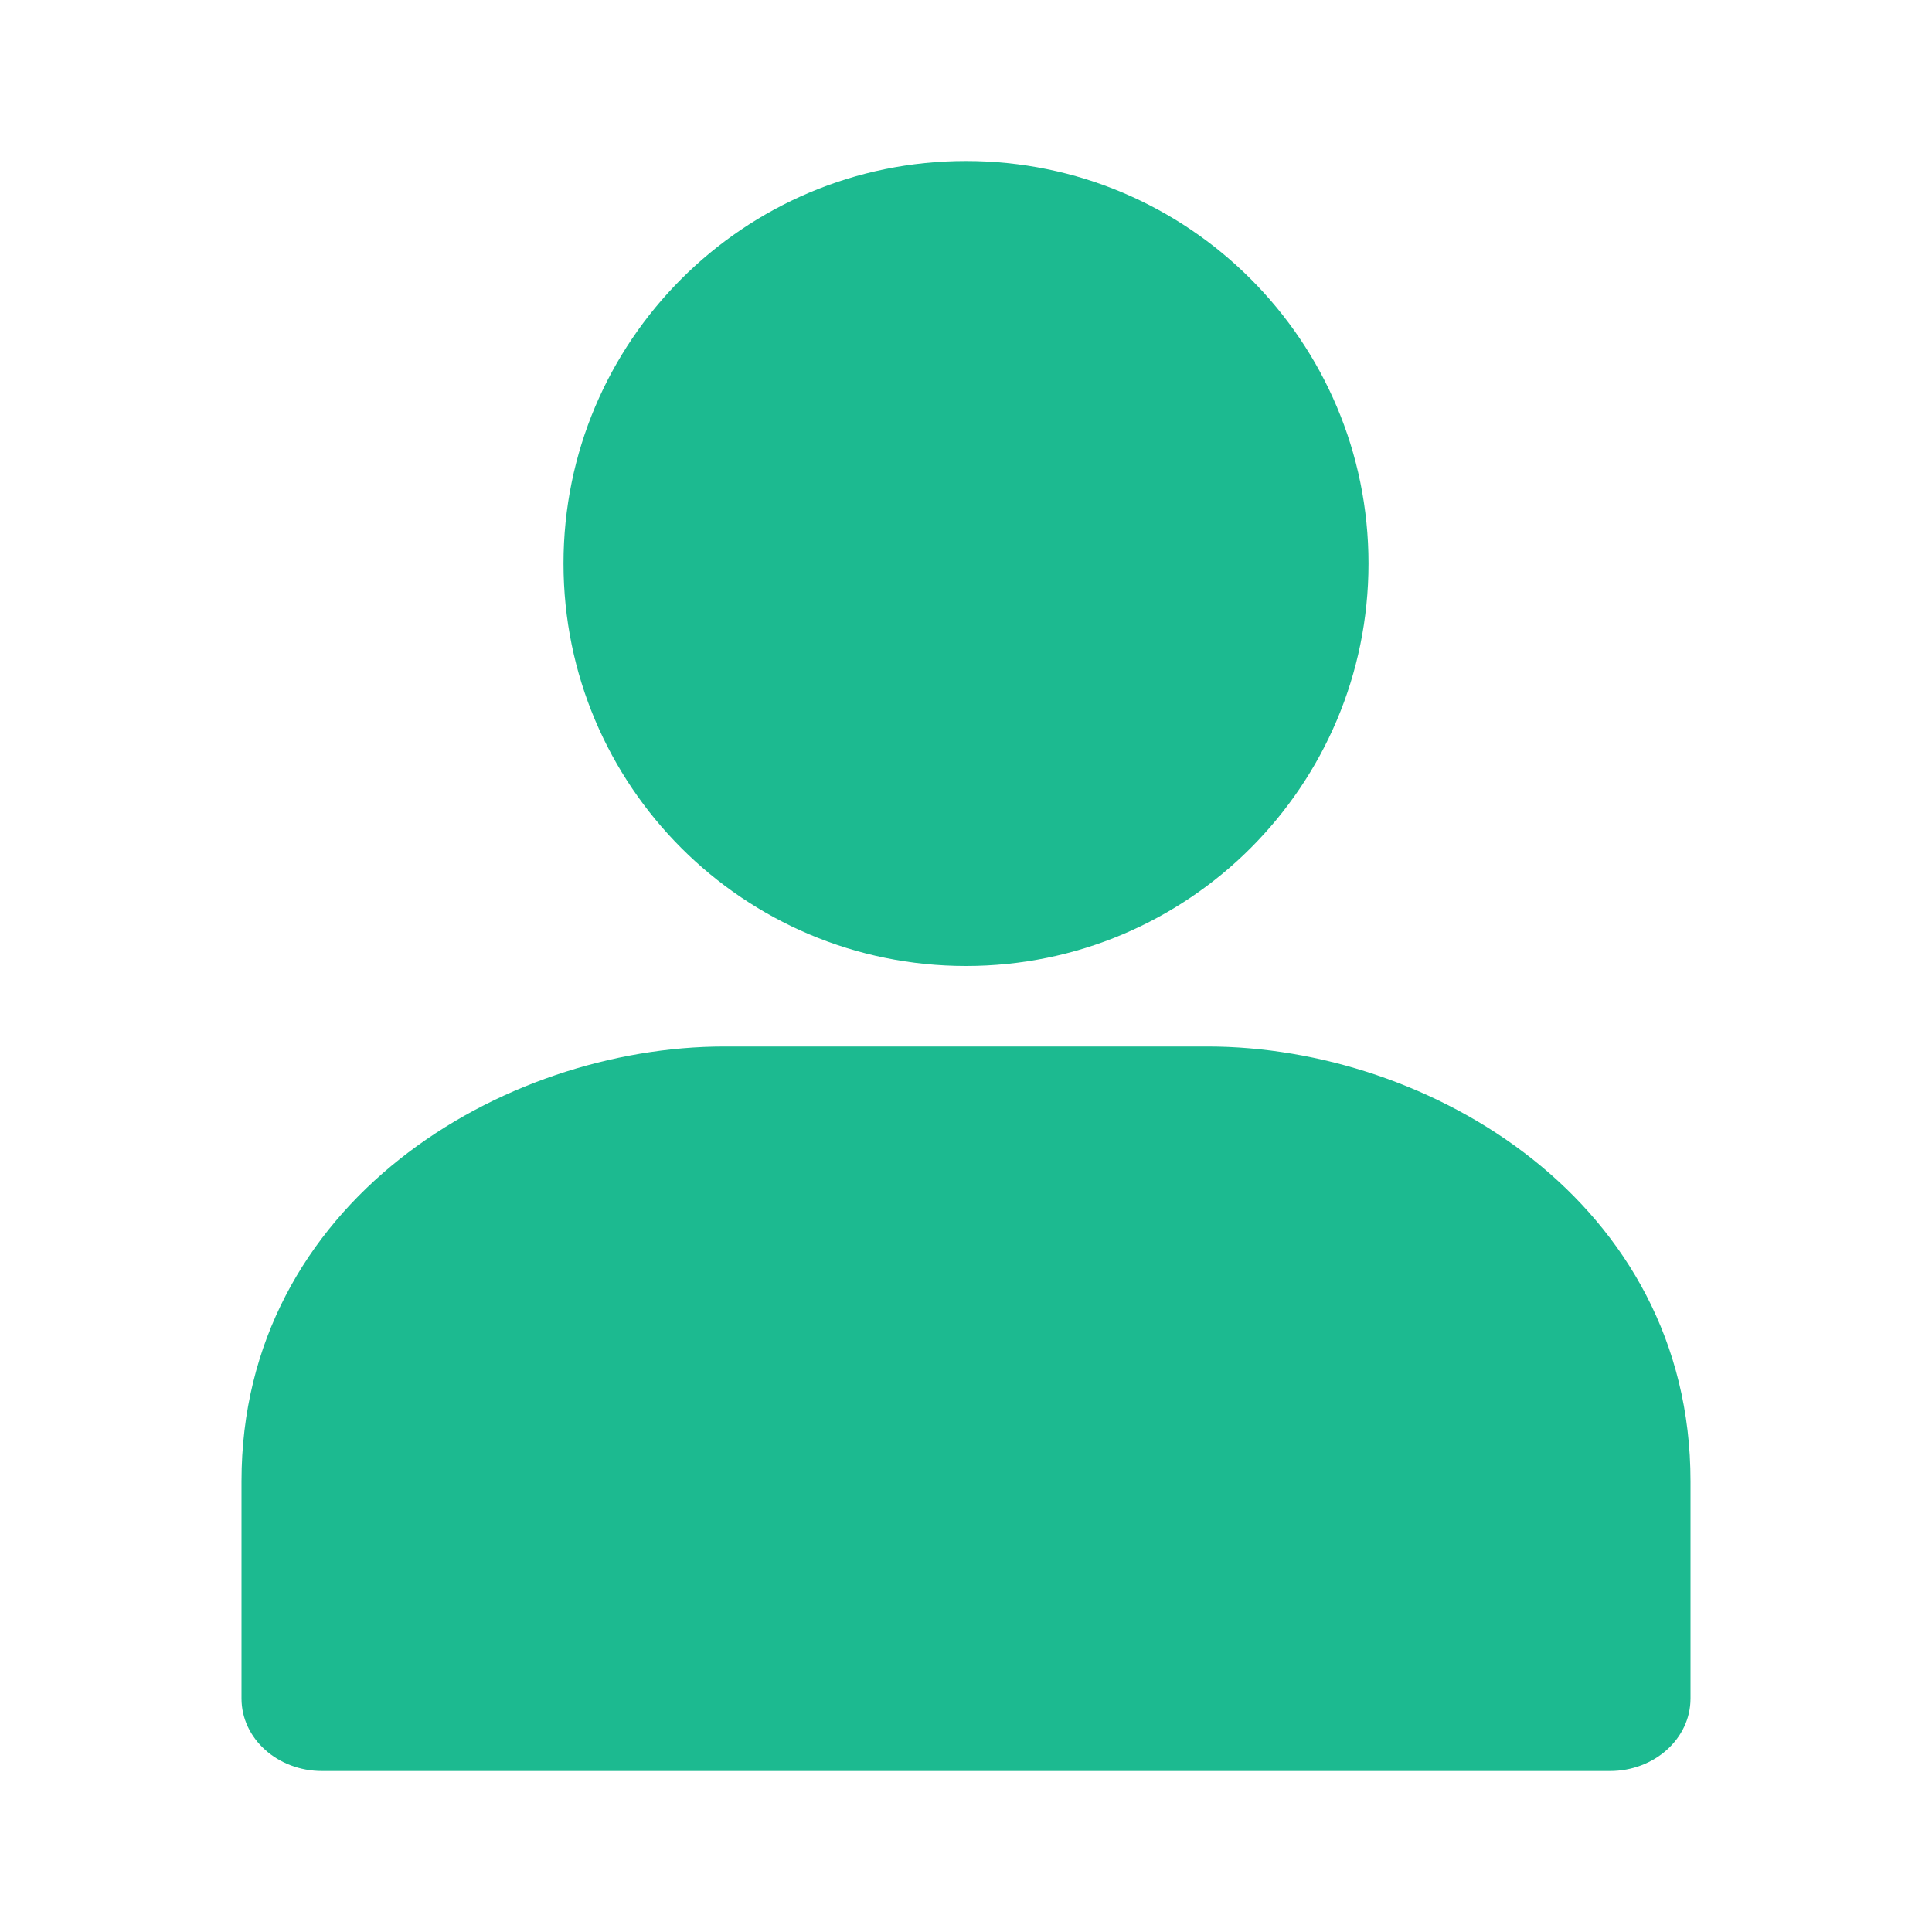
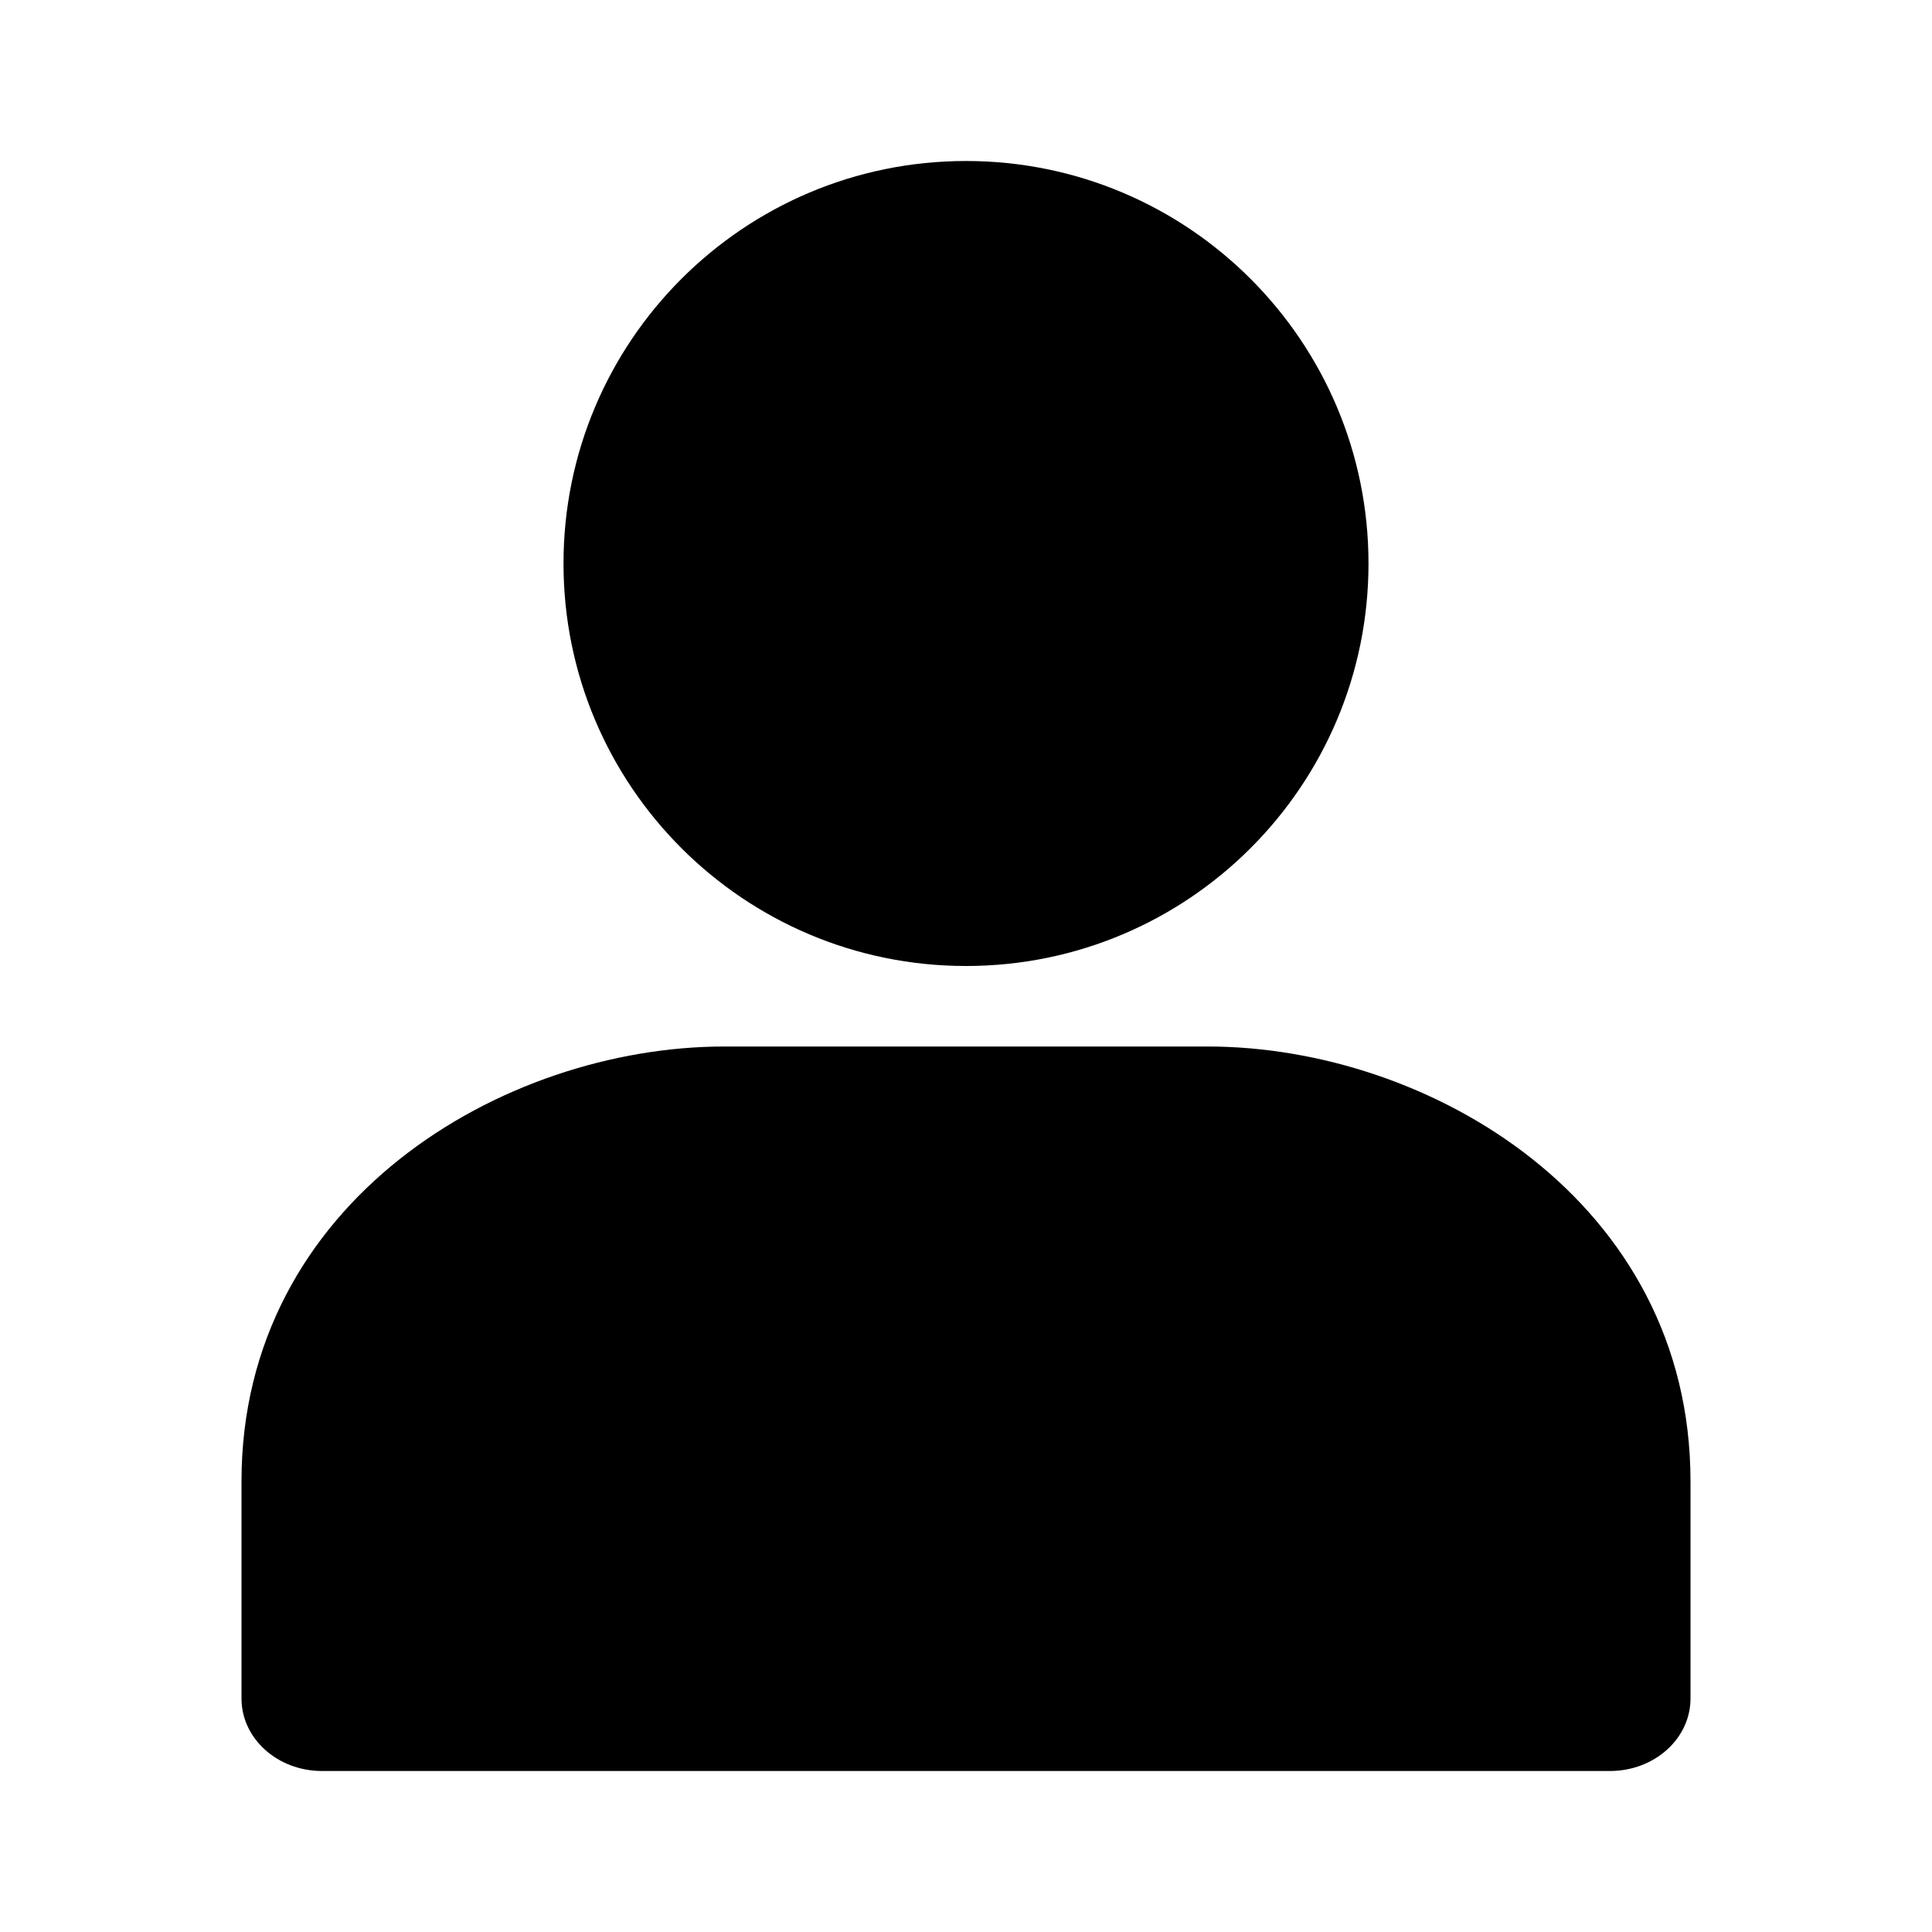
- <svg xmlns="http://www.w3.org/2000/svg" width="18" height="18" viewBox="0 0 18 18" fill="none">
-   <path d="M11.25 9.75H6.75C4.679 9.75 2.25 11.199 2.25 13.8V15.825C2.25 16.198 2.586 16.5 3 16.5H15C15.414 16.5 15.75 16.198 15.75 15.825V13.8C15.75 11.196 13.321 9.75 11.25 9.75Z" fill="#1CBA90" />
-   <path d="M5.25 5.25C5.25 7.321 6.929 9 9 9C11.071 9 12.75 7.321 12.75 5.25C12.75 3.179 11.071 1.5 9 1.5C6.929 1.5 5.25 3.179 5.25 5.25Z" fill="#1CBA90" />
+ <svg xmlns="http://www.w3.org/2000/svg" width="18" height="18" viewBox="0 0 18 18">
+   <path d="M11.25 9.75H6.75C4.679 9.75 2.25 11.199 2.25 13.8V15.825C2.25 16.198 2.586 16.5 3 16.5H15C15.414 16.5 15.75 16.198 15.75 15.825V13.8C15.75 11.196 13.321 9.75 11.25 9.75Z" />
+   <path d="M5.25 5.25C5.25 7.321 6.929 9 9 9C11.071 9 12.75 7.321 12.75 5.25C12.75 3.179 11.071 1.5 9 1.5C6.929 1.5 5.25 3.179 5.25 5.25Z" />
</svg>
